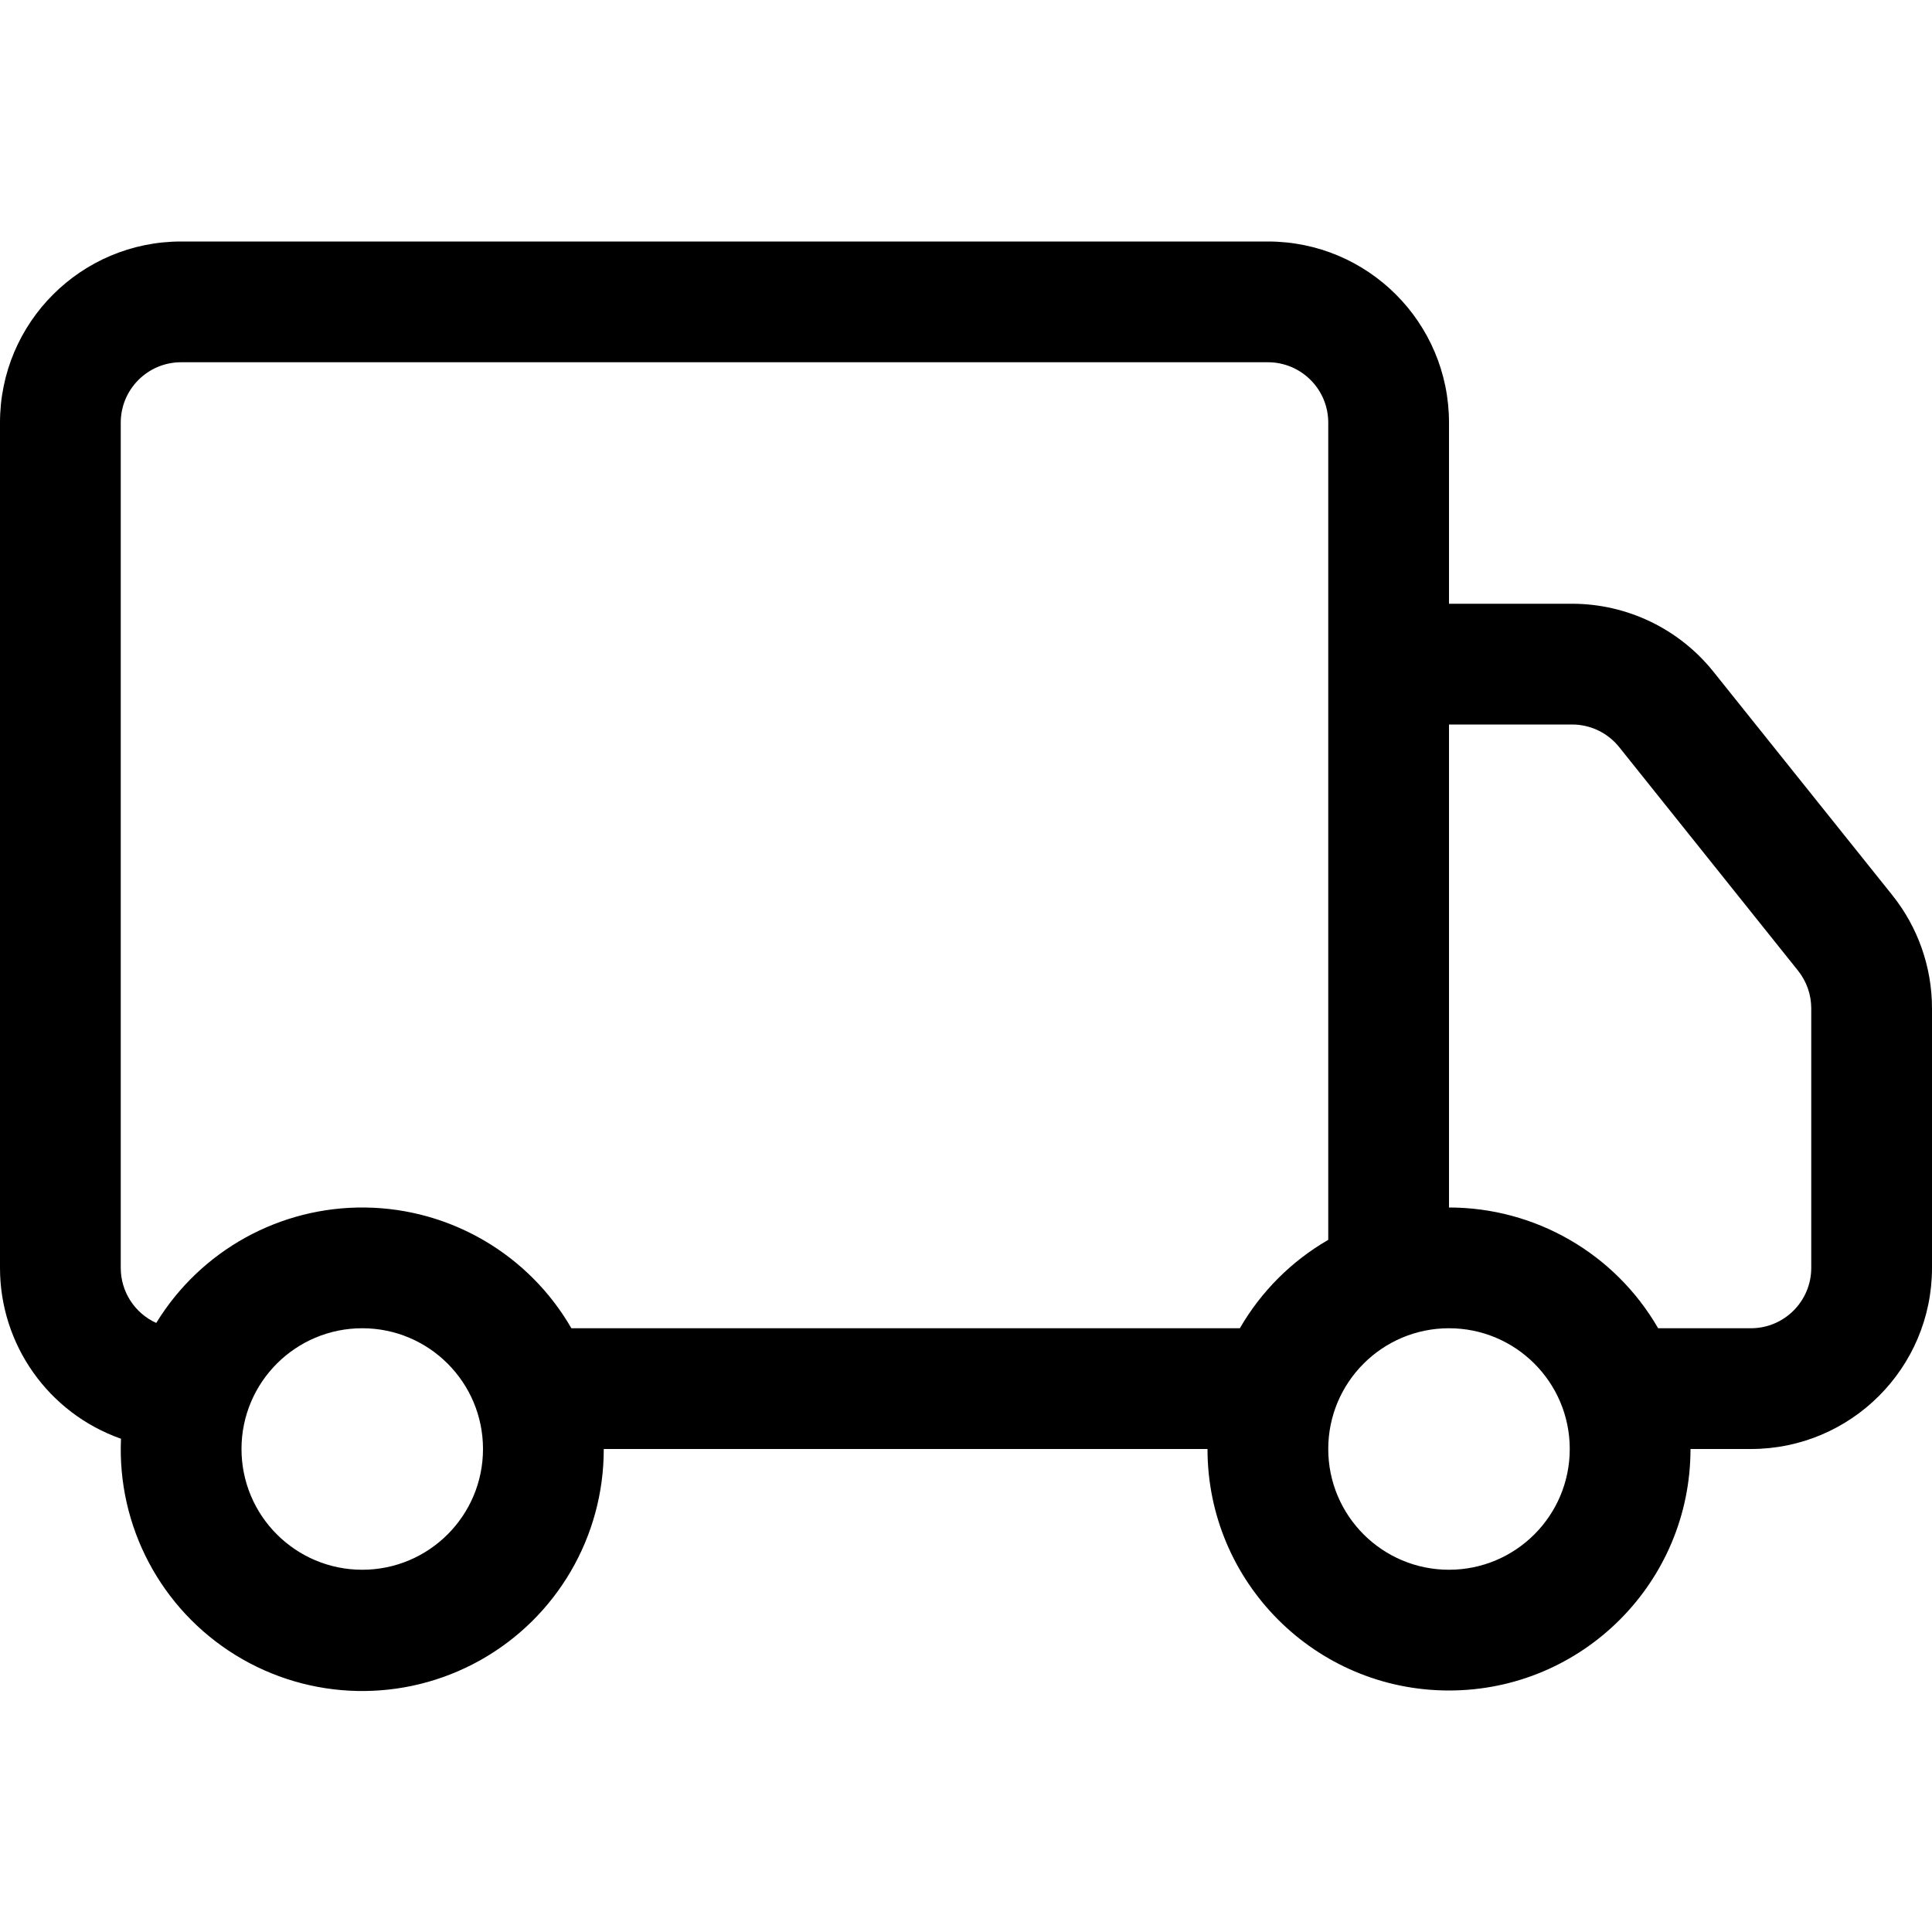
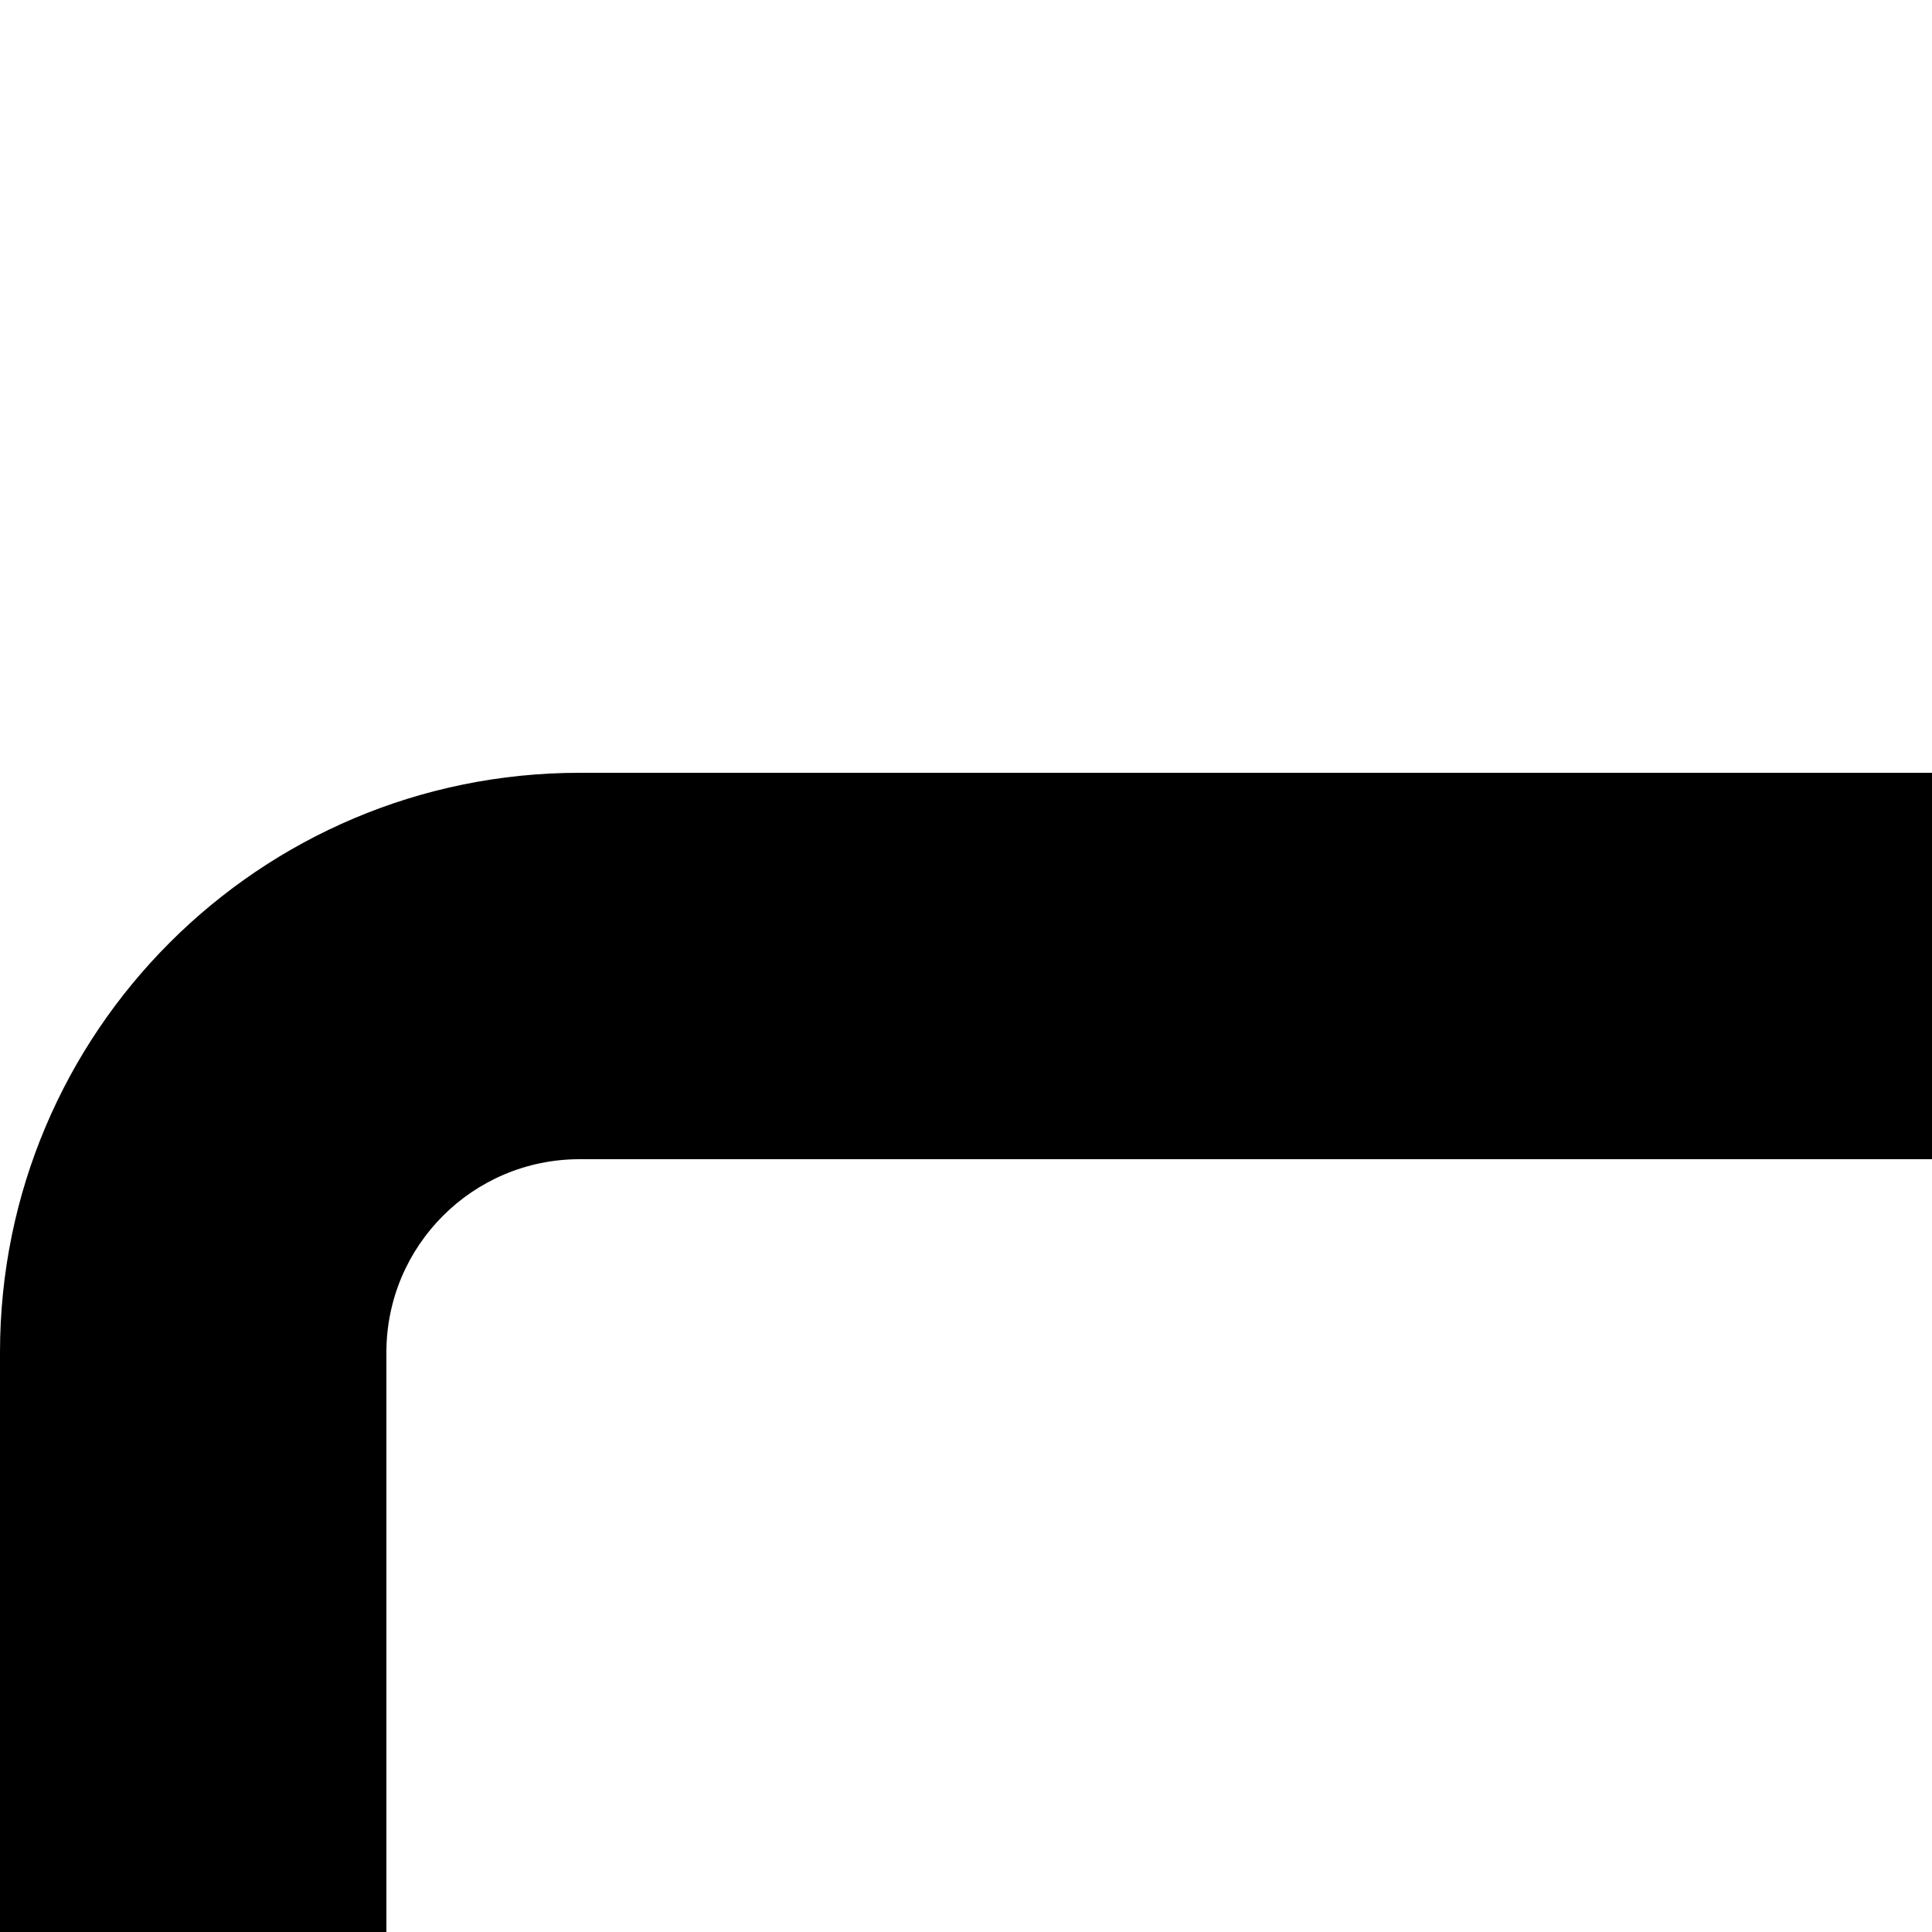
- <svg xmlns="http://www.w3.org/2000/svg" width="16" height="16" fill="currentColor" class="bi bi-truck" viewBox="0 0 16 16">
+ <svg xmlns="http://www.w3.org/2000/svg" width="16" height="16" fill="currentColor" class="bi bi-truck" viewBox="0 0 5 5">
  <path d="M0 3.5A1.5 1.5 0 0 1 1.5 2h9A1.5 1.5 0 0 1 12 3.5V5h1.02a1.5 1.5 0 0 1 1.17.563l1.481 1.85a1.5 1.5 0 0 1 .329.938V10.5a1.5 1.5 0 0 1-1.5 1.5H14a2 2 0 1 1-4 0H5a2 2 0 1 1-3.998-.085A1.5 1.5 0 0 1 0 10.5zm1.294 7.456A2 2 0 0 1 4.732 11h5.536a2 2 0 0 1 .732-.732V3.5a.5.5 0 0 0-.5-.5h-9a.5.5 0 0 0-.5.5v7a.5.5 0 0 0 .294.456M12 10a2 2 0 0 1 1.732 1h.768a.5.5 0 0 0 .5-.5V8.35a.5.5 0 0 0-.11-.312l-1.48-1.85A.5.5 0 0 0 13.02 6H12zm-9 1a1 1 0 1 0 0 2 1 1 0 0 0 0-2m9 0a1 1 0 1 0 0 2 1 1 0 0 0 0-2" />
</svg>
